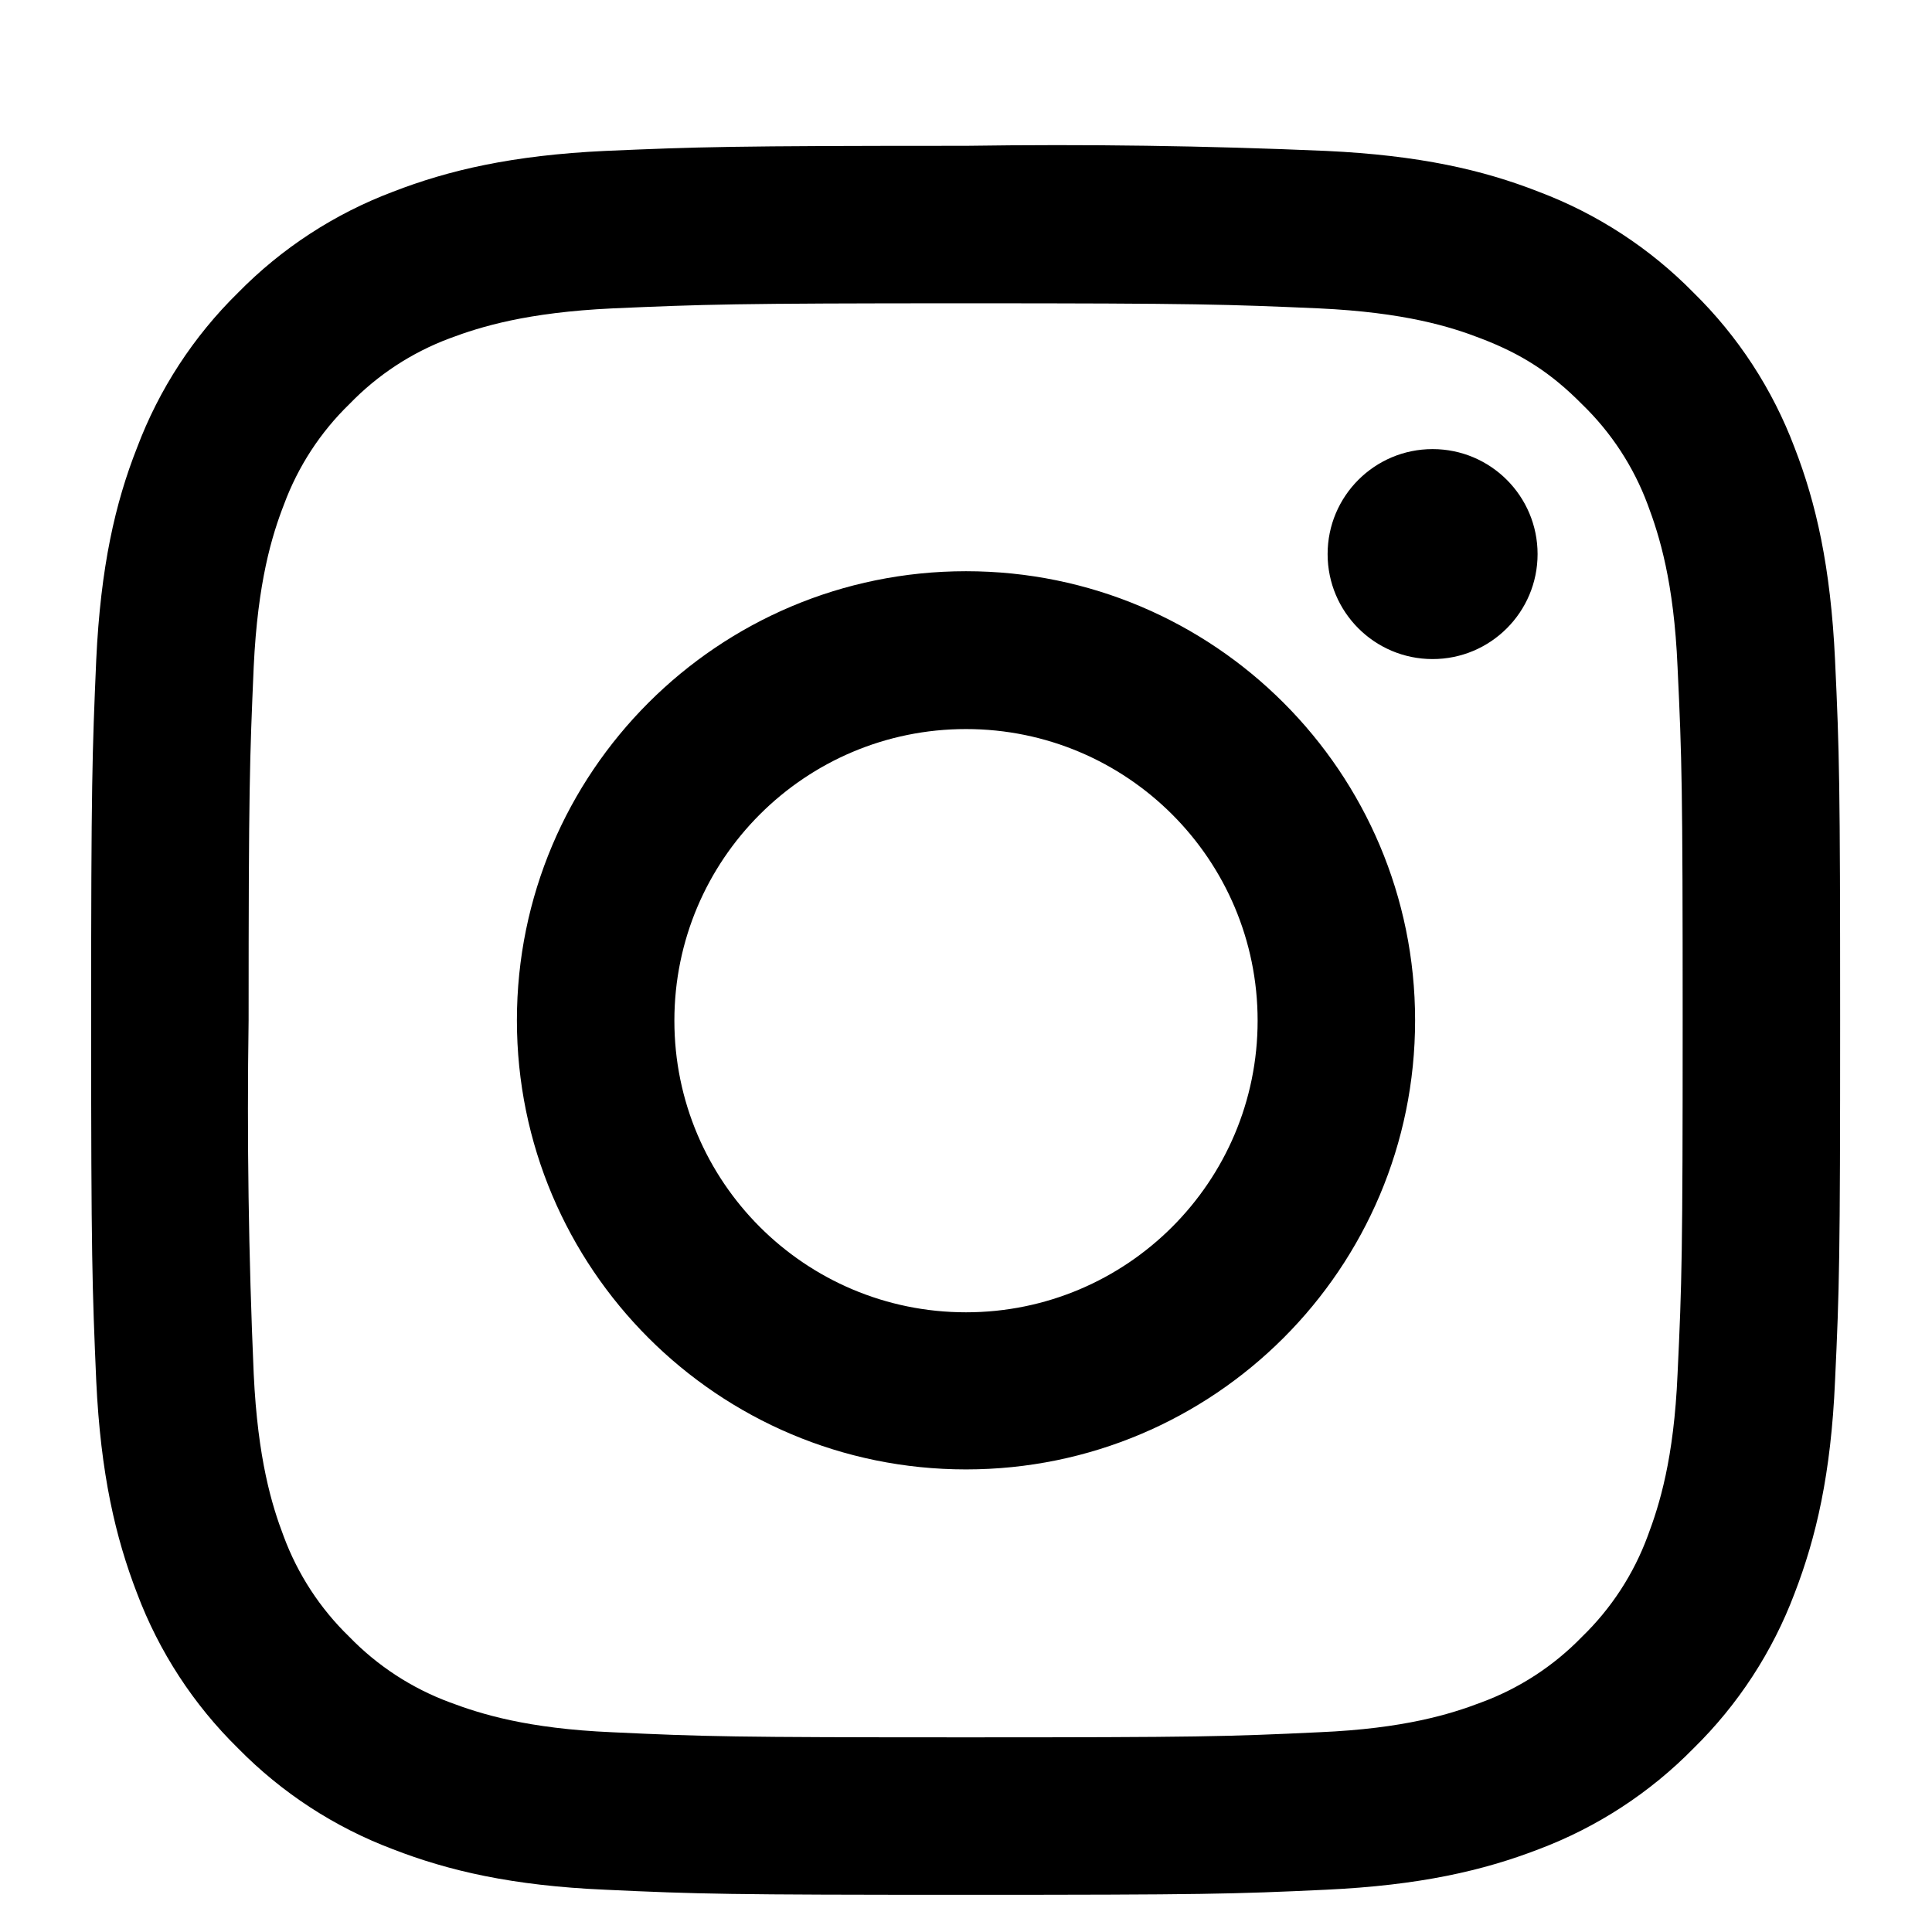
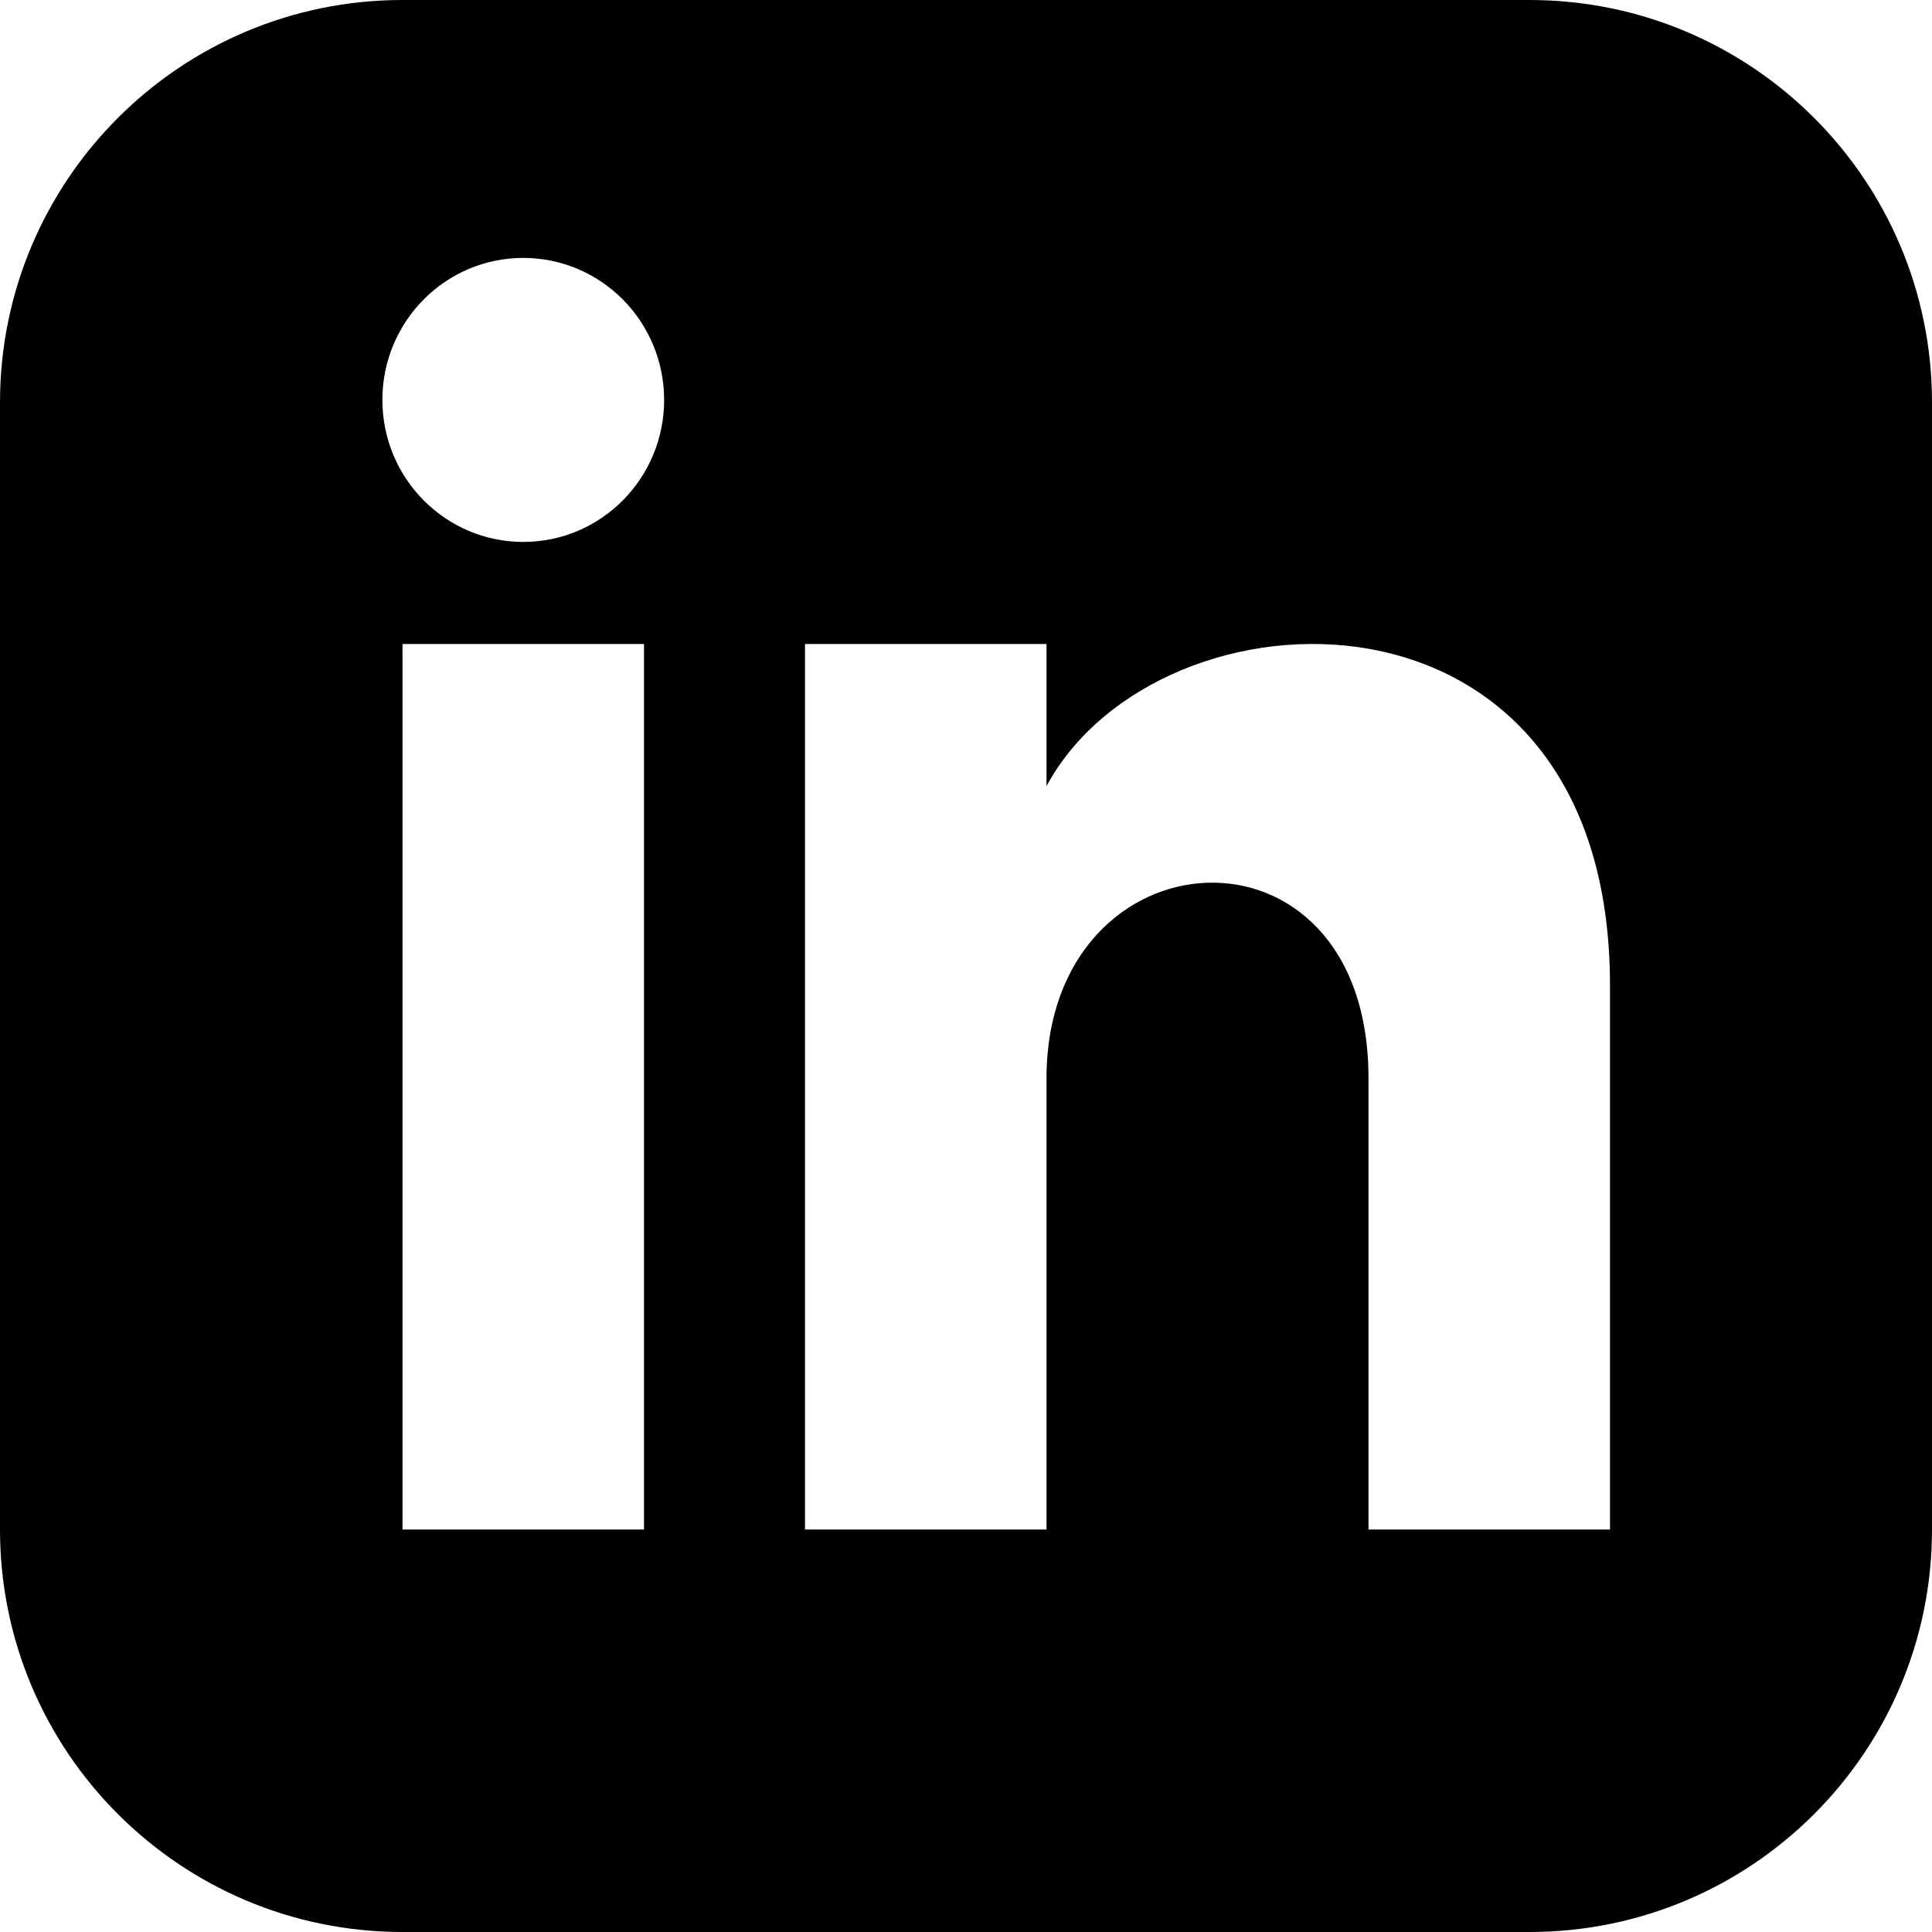
- <svg xmlns="http://www.w3.org/2000/svg" viewBox="-1.5 -3 53 53">
-   <path d="M25 1c-6.52 0-7.34.03-9.9.14-2.55.12-4.3.53-5.82 1.12a11.76 11.76 0 0 0-4.25 2.77 11.76 11.76 0 0 0-2.77 4.25c-.6 1.52-1 3.27-1.12 5.82C1.03 17.66 1 18.48 1 25c0 6.5.03 7.33.14 9.88.12 2.56.53 4.3 1.12 5.83a11.76 11.76 0 0 0 2.77 4.25 11.76 11.76 0 0 0 4.25 2.77c1.52.59 3.27 1 5.82 1.11 2.56.12 3.38.14 9.9.14 6.5 0 7.33-.02 9.88-.14 2.56-.12 4.3-.52 5.83-1.11a11.76 11.76 0 0 0 4.25-2.77 11.76 11.76 0 0 0 2.77-4.25c.59-1.53 1-3.27 1.11-5.83.12-2.55.14-3.37.14-9.89 0-6.51-.02-7.33-.14-9.89-.12-2.55-.52-4.3-1.11-5.82a11.76 11.76 0 0 0-2.77-4.25 11.76 11.76 0 0 0-4.25-2.77c-1.53-.6-3.27-1-5.83-1.12A170.2 170.2 0 0 0 25 1zm0 4.32c6.4 0 7.16.03 9.69.14 2.34.11 3.6.5 4.45.83 1.12.43 1.92.95 2.76 1.8a7.43 7.43 0 0 1 1.8 2.75c.32.85.72 2.12.82 4.46.12 2.53.14 3.29.14 9.7 0 6.4-.02 7.16-.14 9.69-.1 2.34-.5 3.6-.82 4.45a7.43 7.43 0 0 1-1.8 2.76 7.43 7.43 0 0 1-2.76 1.8c-.84.32-2.11.72-4.45.82-2.53.12-3.3.14-9.7.14-6.4 0-7.16-.02-9.7-.14-2.33-.1-3.6-.5-4.45-.82a7.43 7.43 0 0 1-2.76-1.8 7.43 7.43 0 0 1-1.8-2.76c-.32-.84-.71-2.11-.82-4.45a166.5 166.5 0 0 1-.14-9.7c0-6.4.03-7.16.14-9.7.11-2.33.5-3.6.83-4.45a7.43 7.43 0 0 1 1.8-2.76 7.43 7.43 0 0 1 2.75-1.8c.85-.32 2.12-.71 4.46-.82 2.53-.11 3.29-.14 9.7-.14zm0 7.35a12.32 12.32 0 1 0 0 24.64 12.32 12.32 0 0 0 0-24.64zM25 33a8 8 0 1 1 0-16 8 8 0 0 1 0 16zm15.68-20.8a2.88 2.88 0 1 0-5.76 0 2.88 2.88 0 0 0 5.76 0z" />
+ <svg xmlns="http://www.w3.org/2000/svg" width="24" height="24" viewBox="0 0 24 24">
+   <path d="M19 0h-14c-2.761 0-5 2.239-5 5v14c0 2.761 2.239 5 5 5h14c2.762 0 5-2.239 5-5v-14c0-2.761-2.238-5-5-5zm-11 19h-3v-11h3v11zm-1.5-12.268c-.966 0-1.75-.79-1.75-1.764s.784-1.764 1.75-1.764 1.75.79 1.75 1.764-.783 1.764-1.75 1.764zm13.5 12.268h-3v-5.604c0-3.368-4-3.113-4 0v5.604h-3v-11h3v1.765c1.396-2.586 7-2.777 7 2.476v6.759z" />
</svg>
